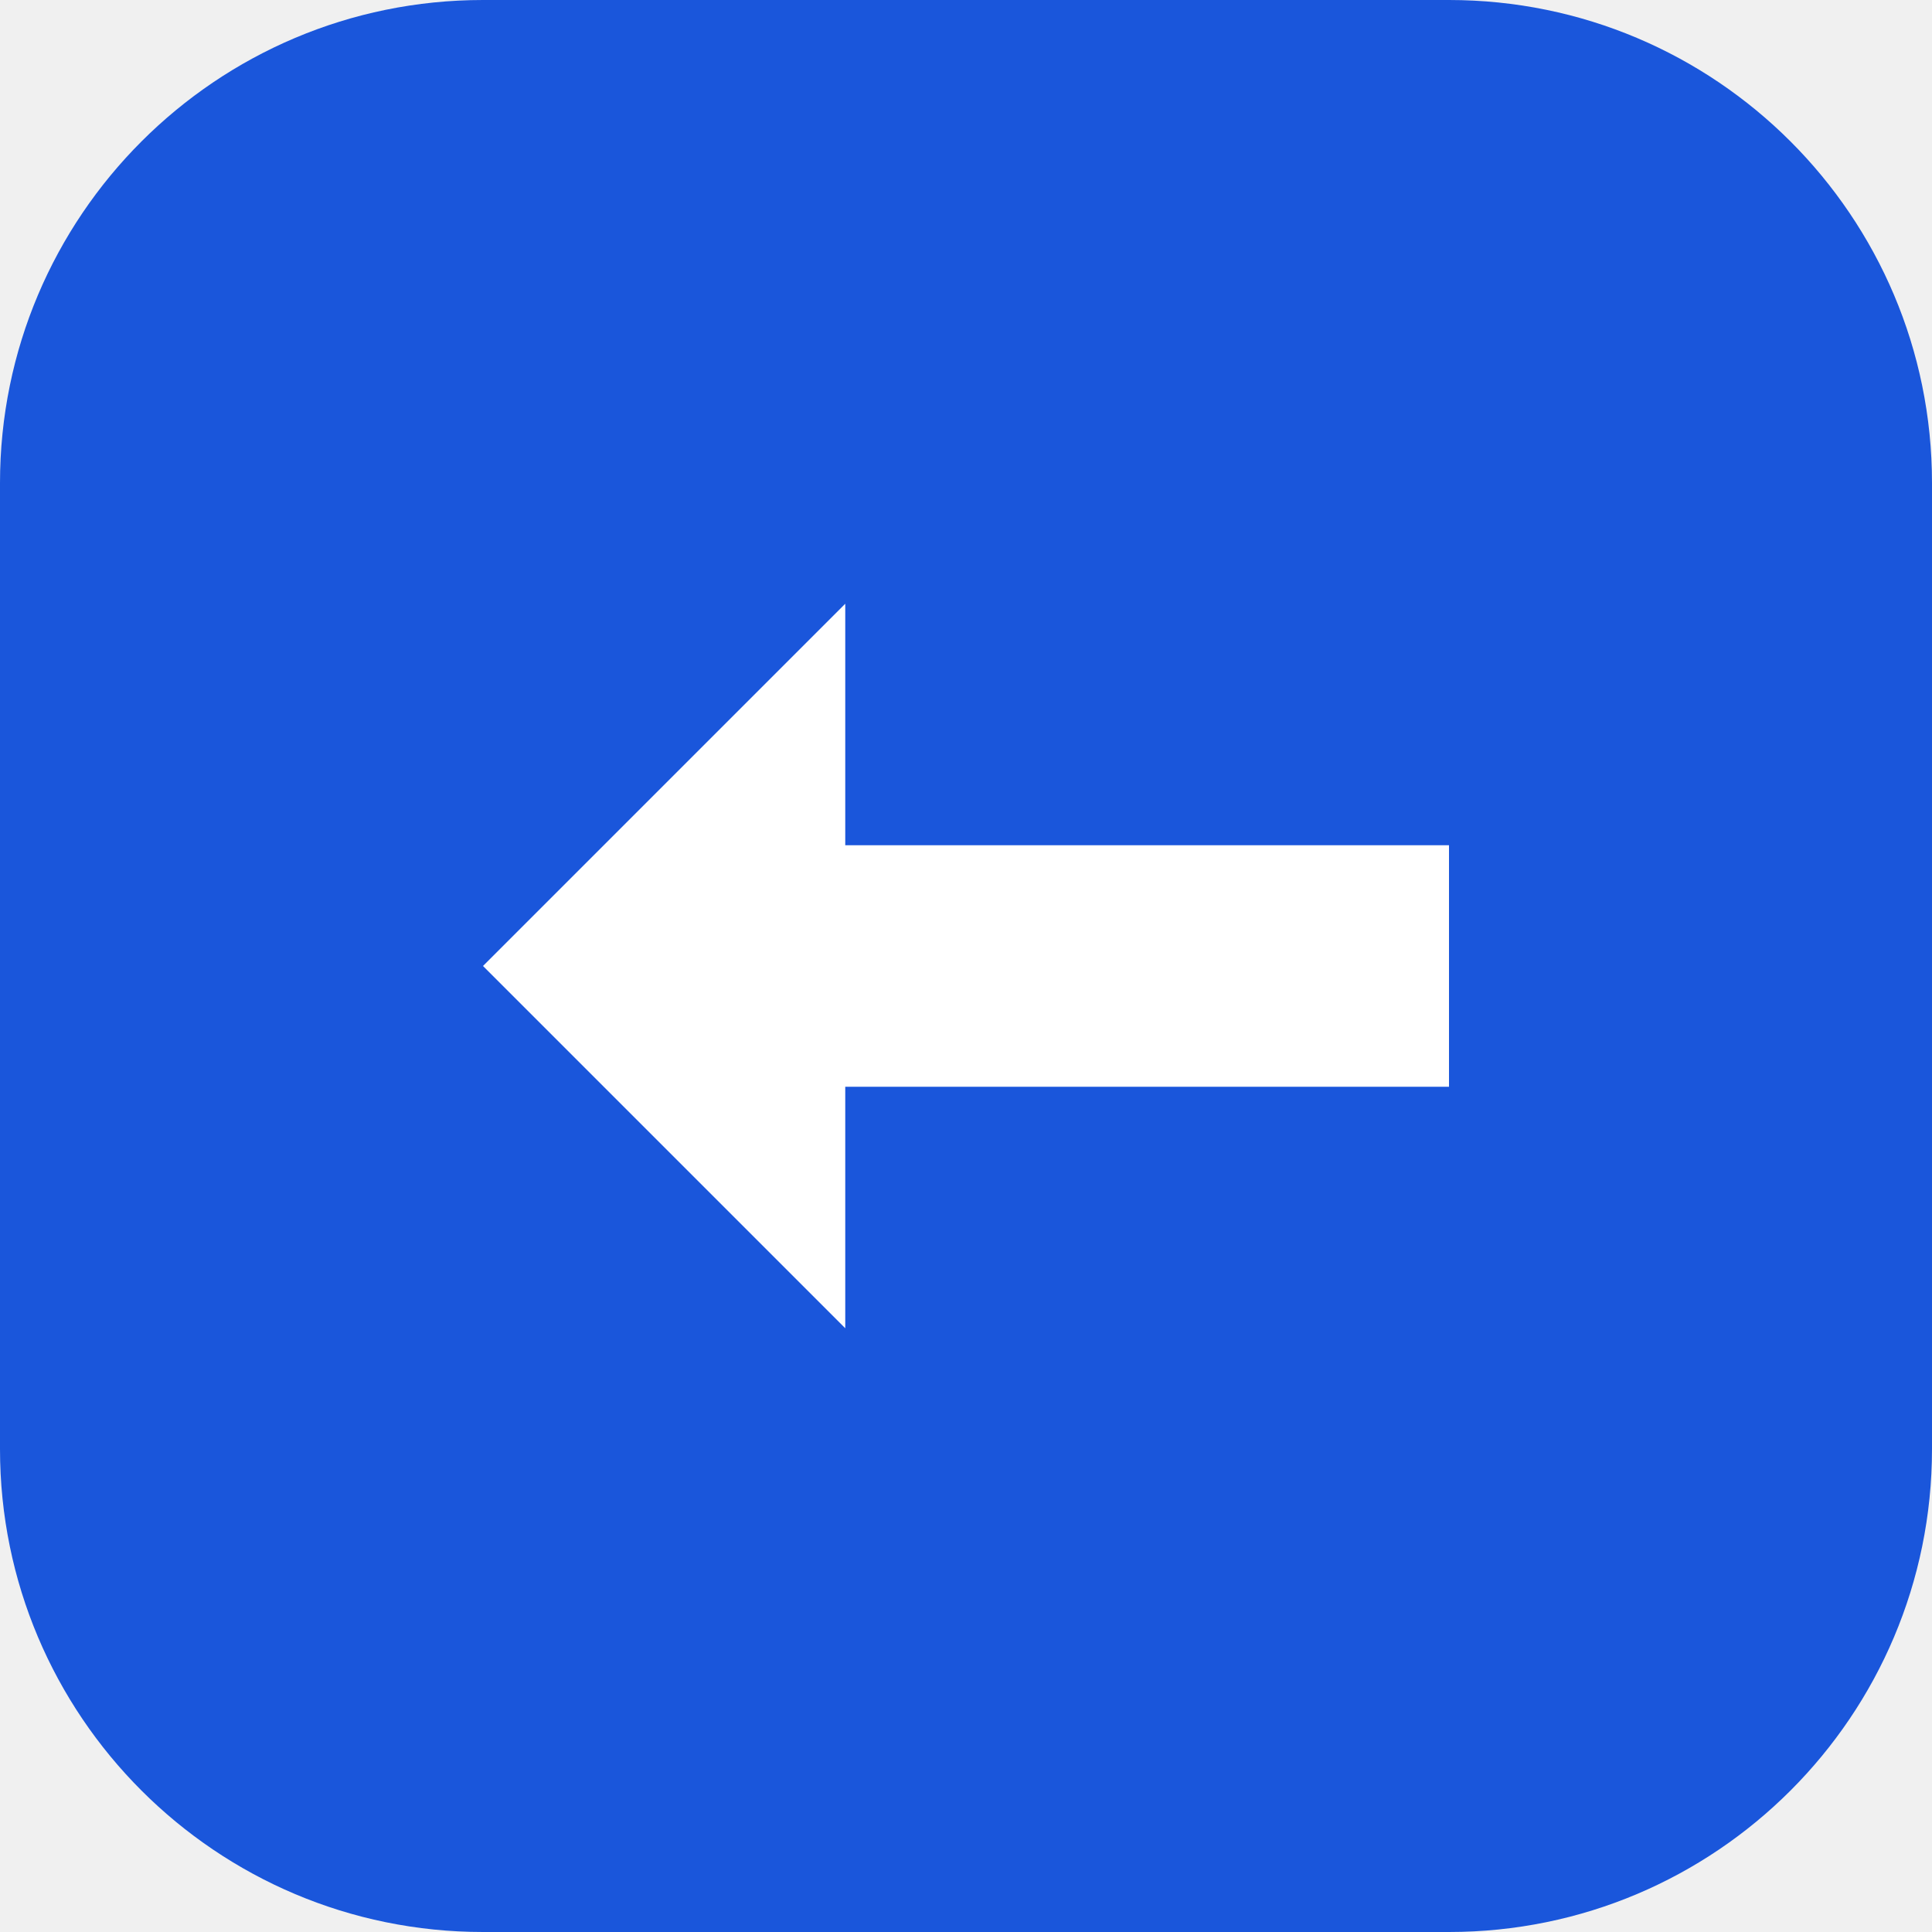
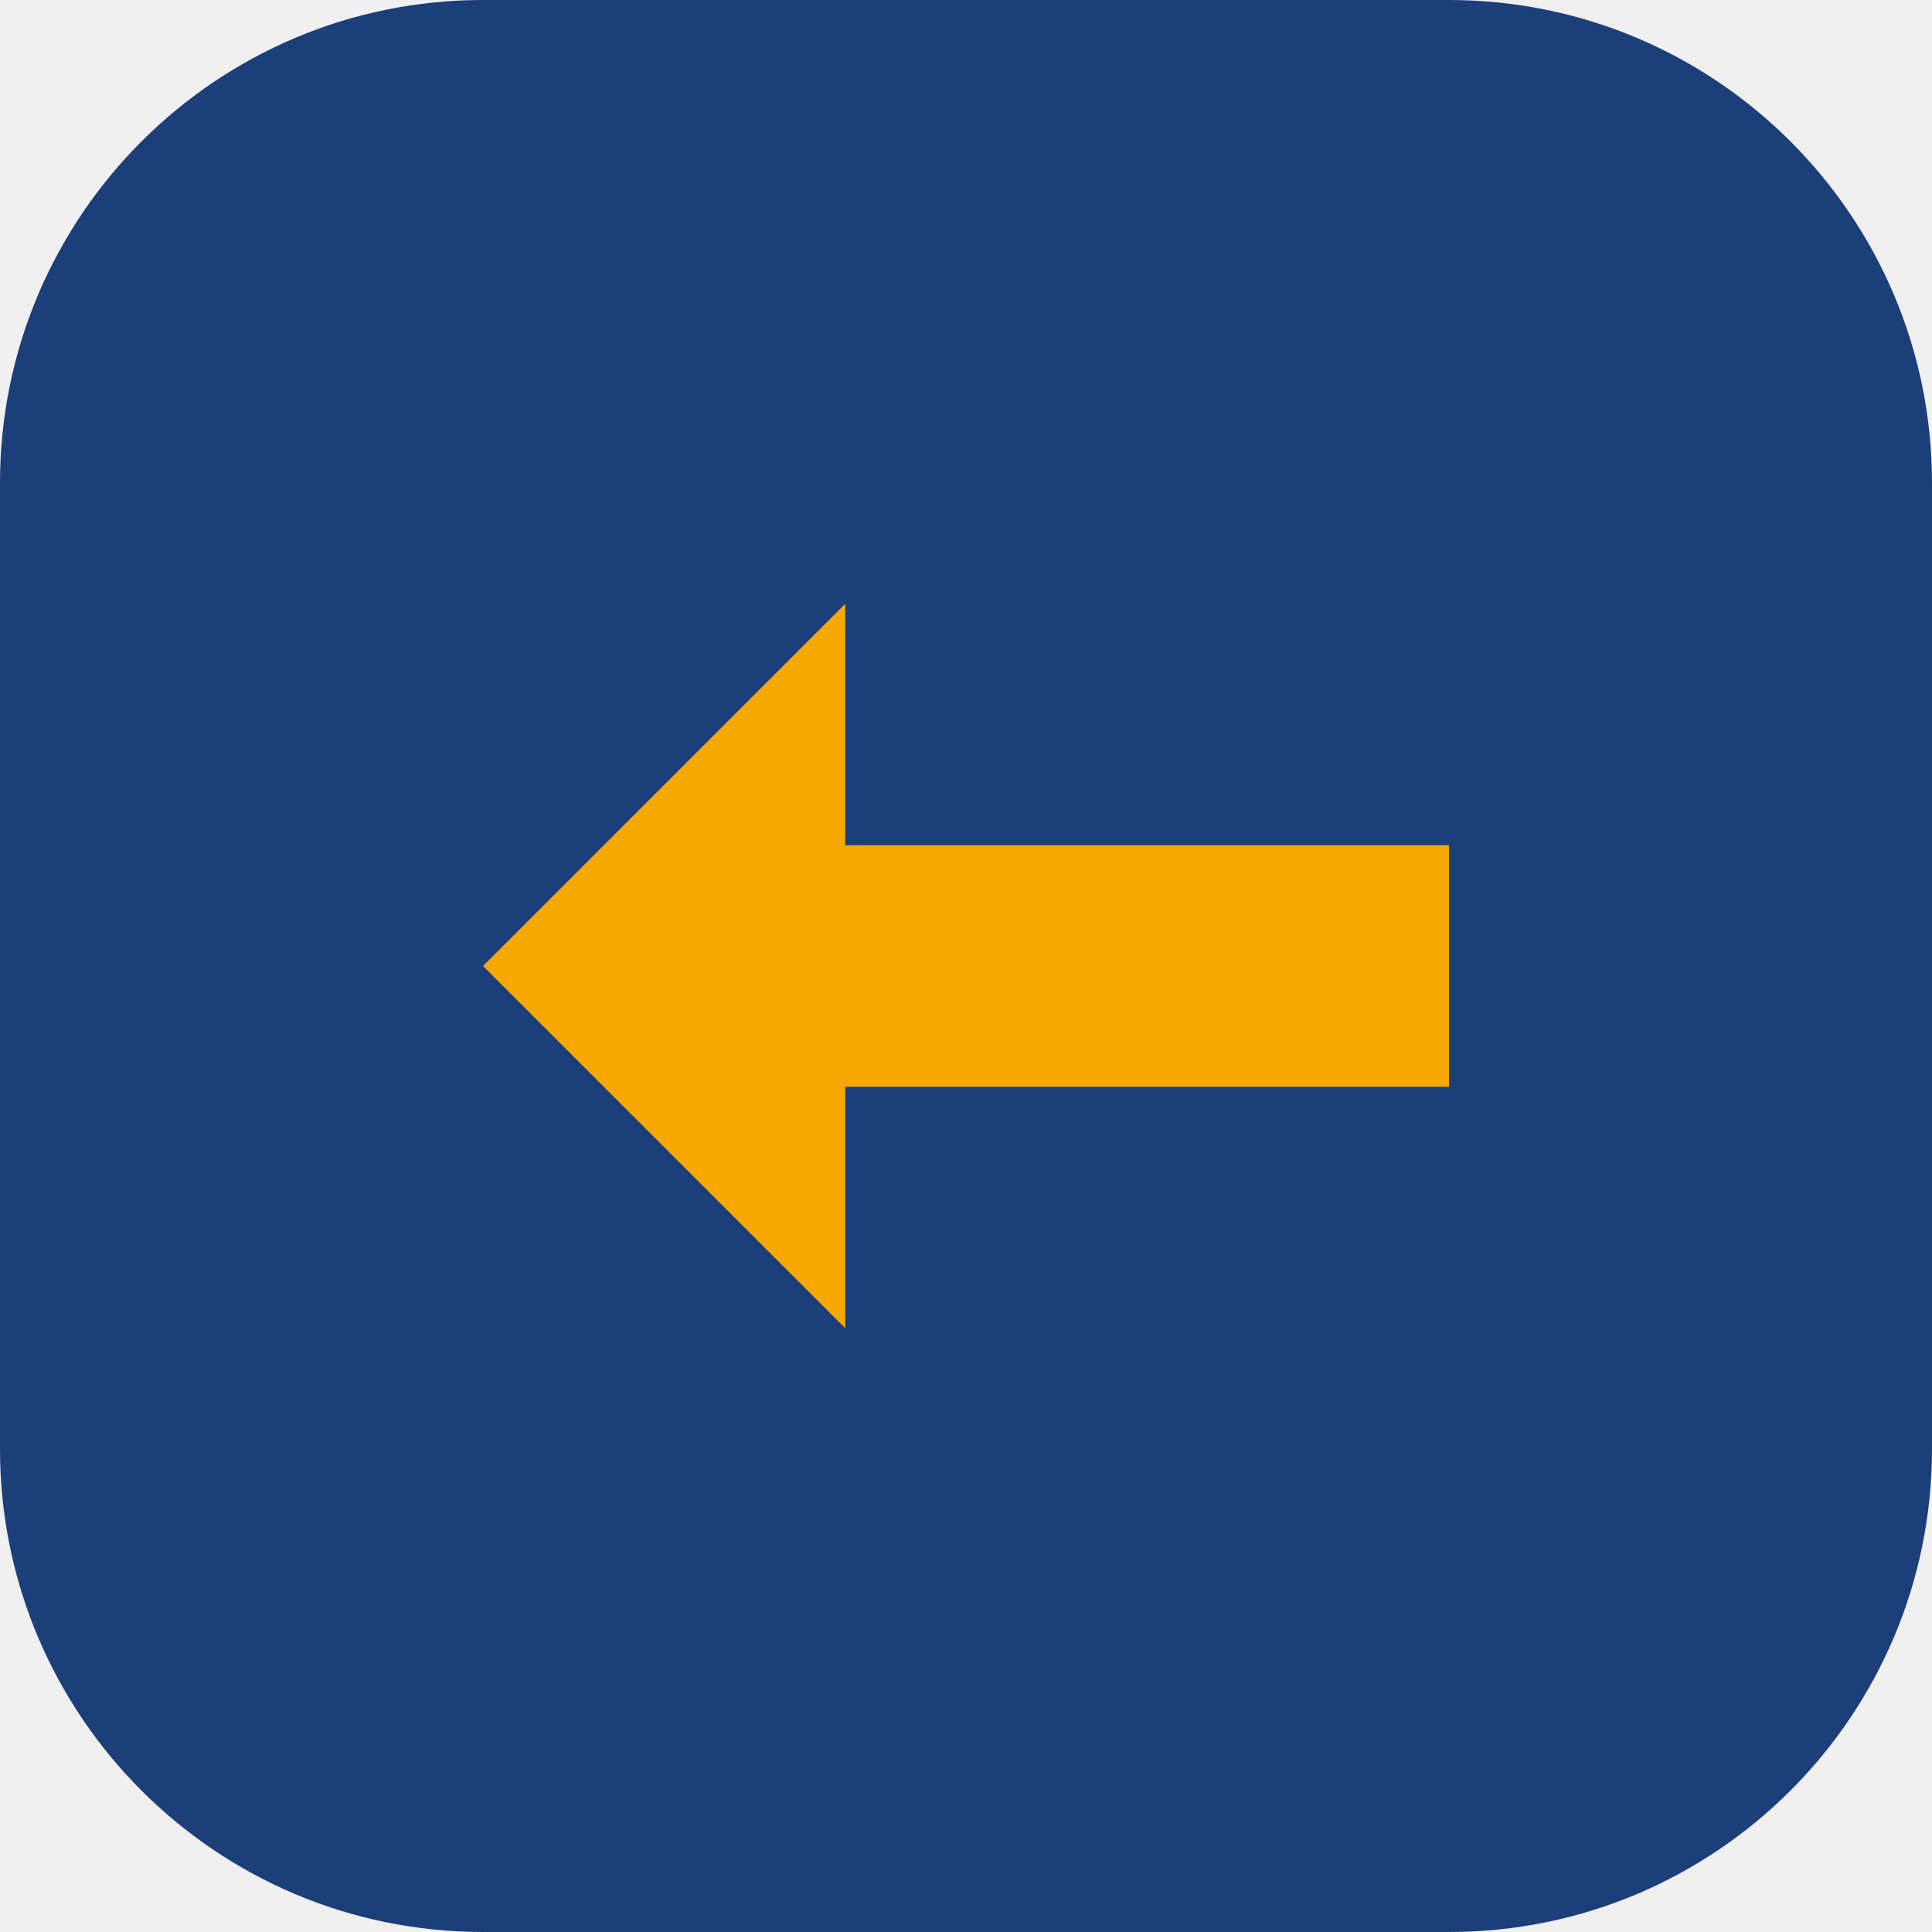
<svg xmlns="http://www.w3.org/2000/svg" width="32" height="32" viewBox="0 0 32 32" fill="none">
-   <rect width="32" height="32" rx="8" fill="#1A56DB" />
-   <path d="M8 16L14 10L14 14L24 14L24 18L14 18L14 22L8 16Z" fill="white" />
+   <rect width="32" height="32" rx="8" fill="#1C3F7A" />
+   <path d="M8 16L14 10L14 14L24 14L24 18L14 18L14 22L8 16Z" fill="#F5A800" />
</svg>
